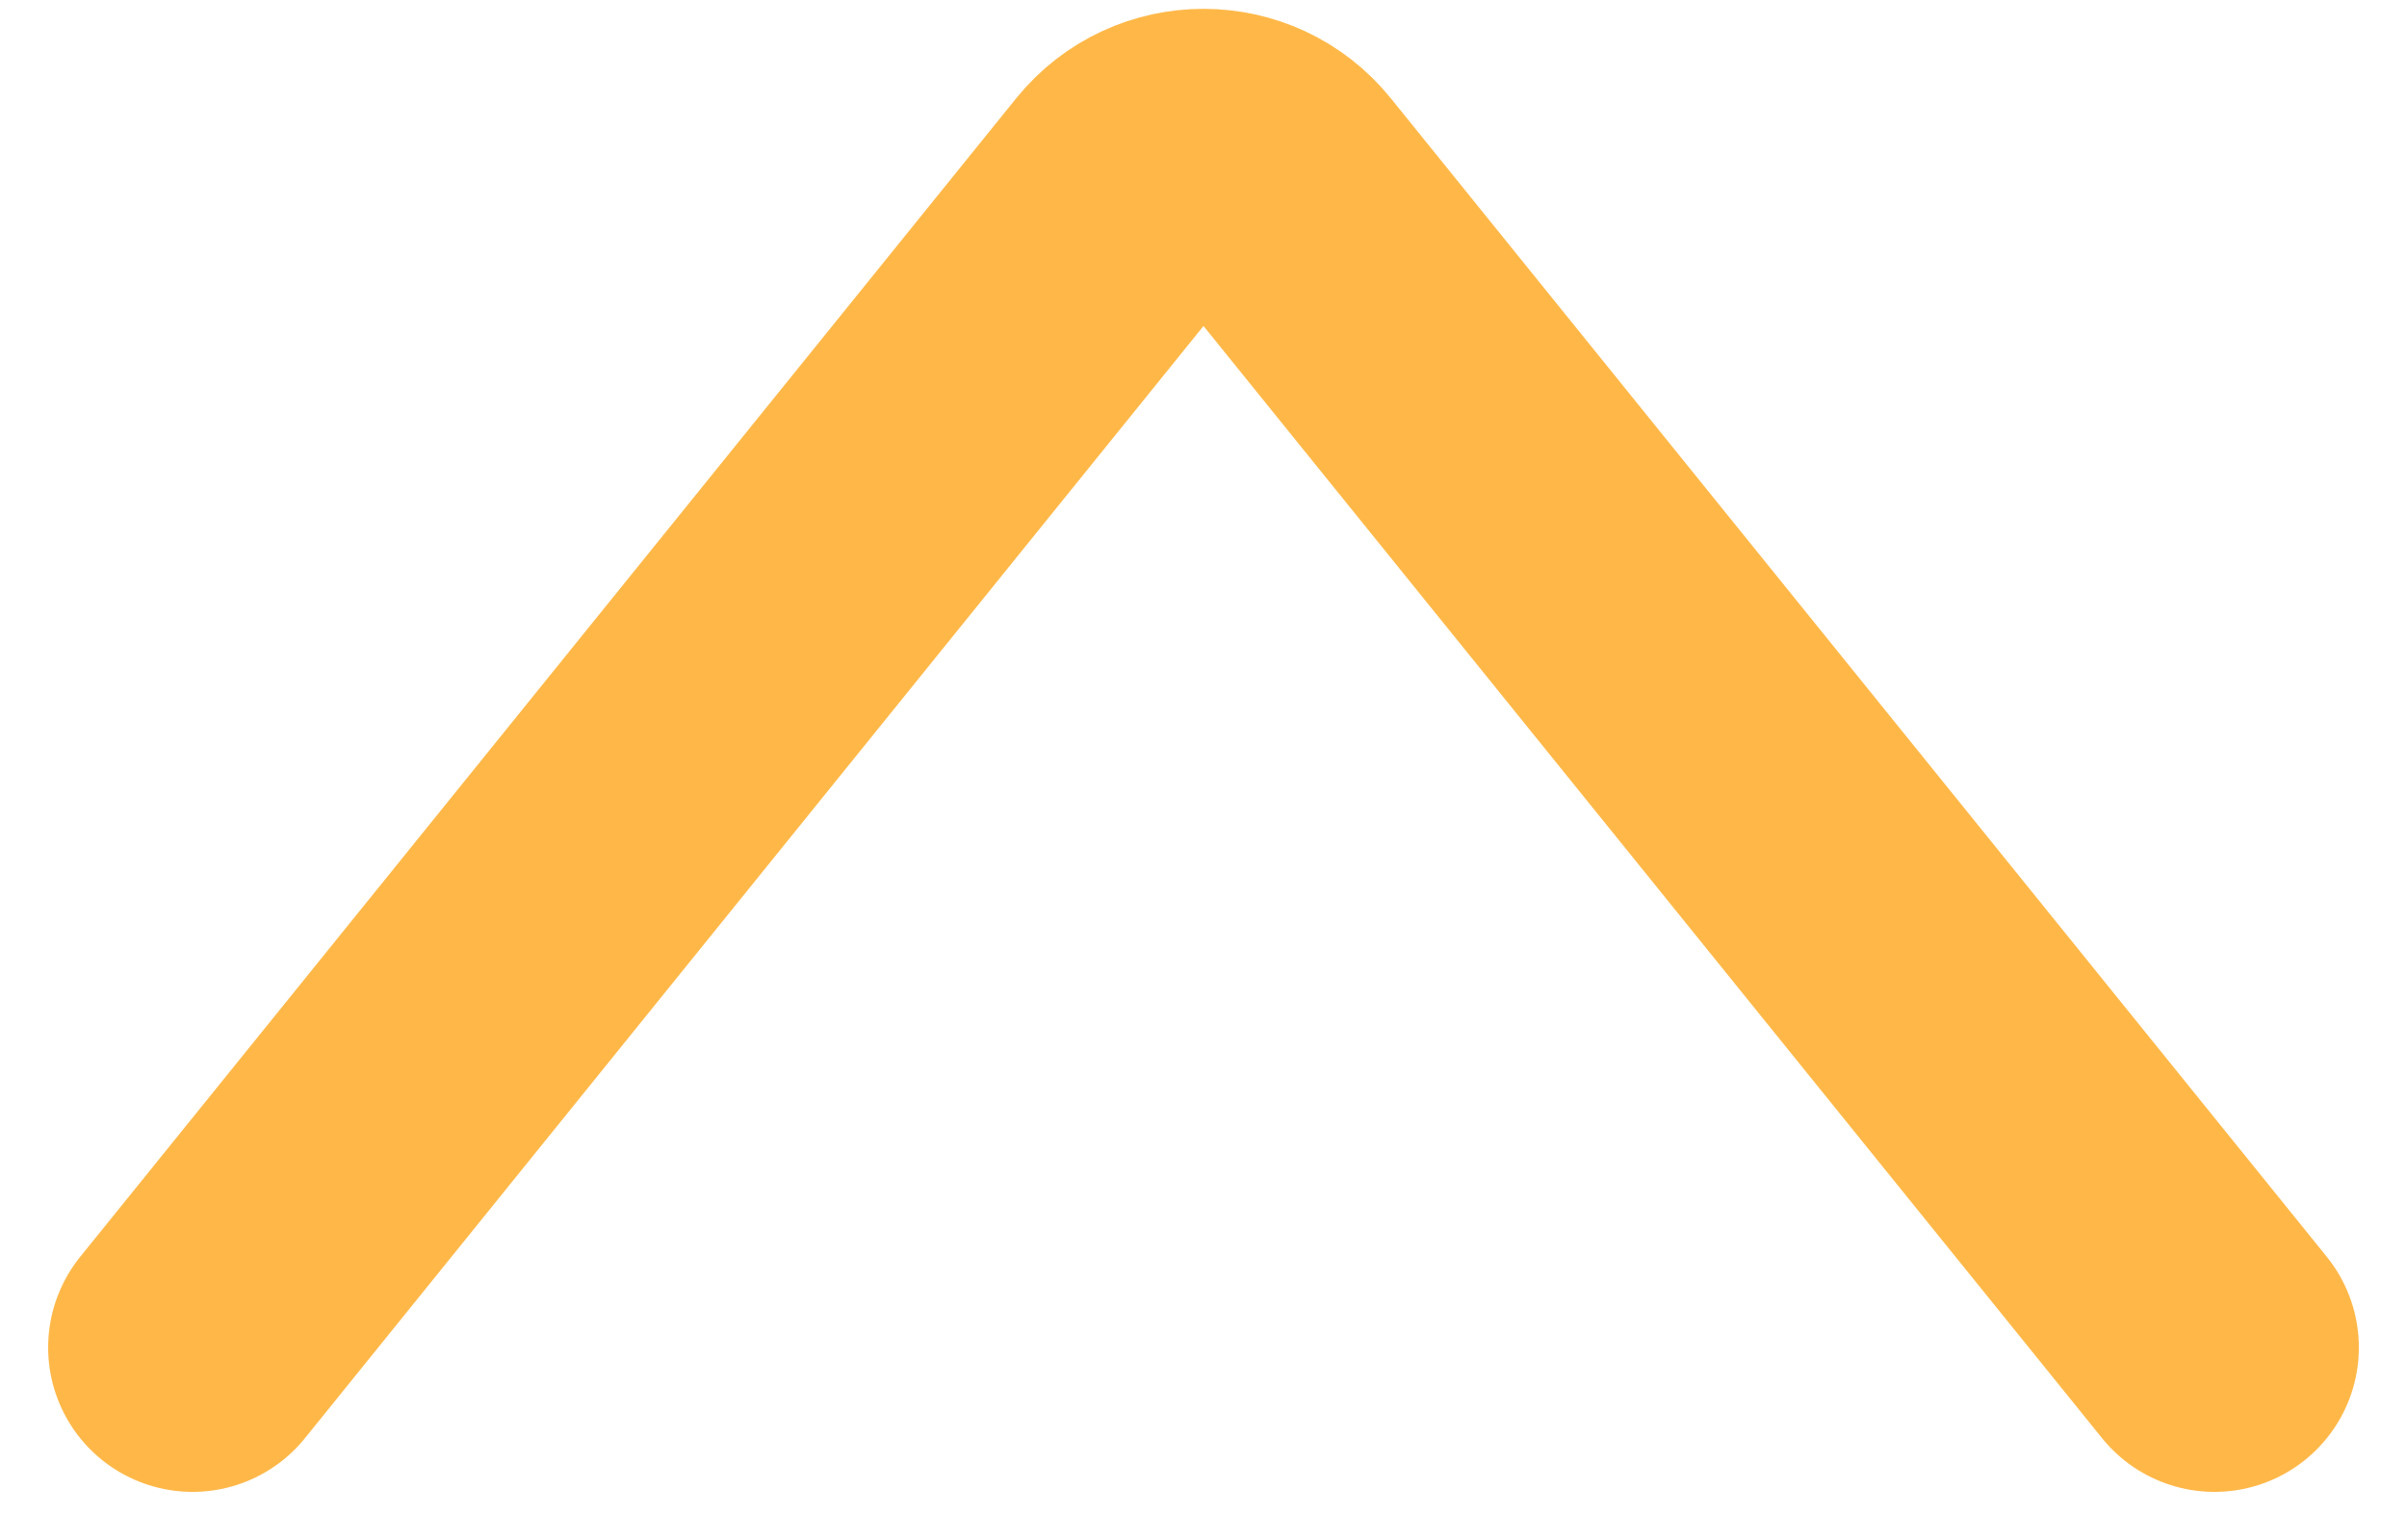
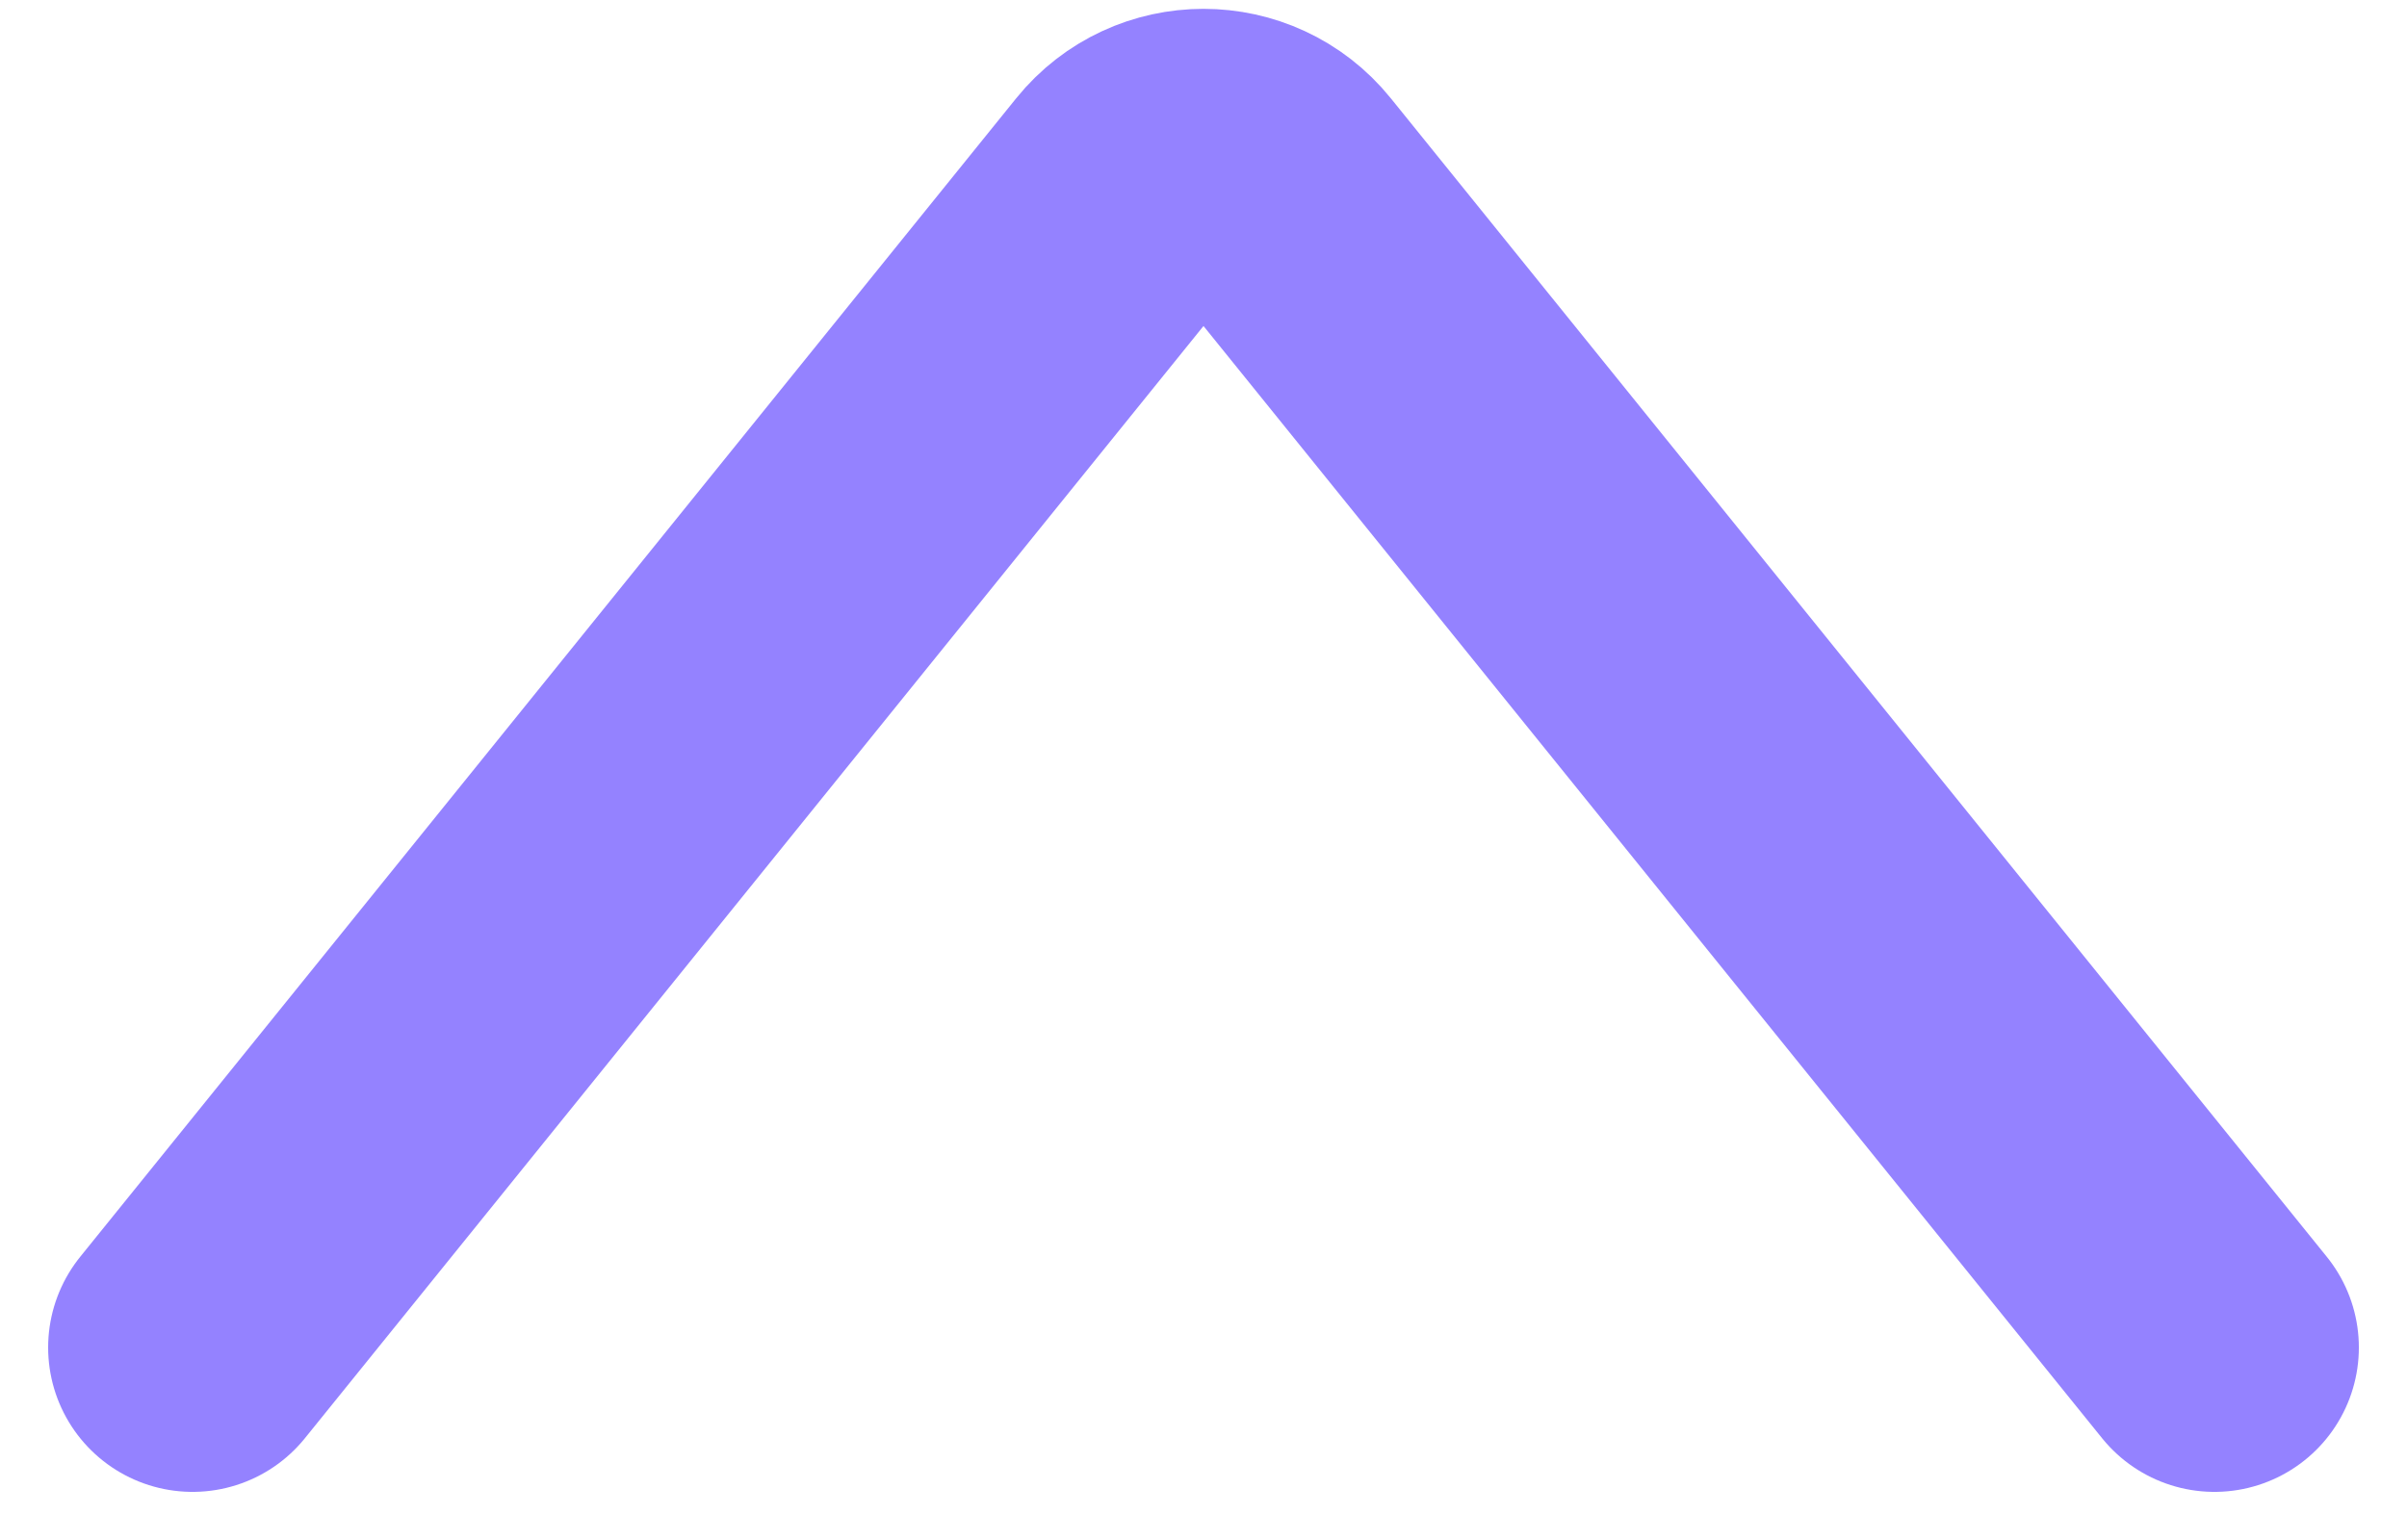
<svg xmlns="http://www.w3.org/2000/svg" width="25" height="16" viewBox="0 0 25 16" fill="none">
-   <path d="M2 14L11.722 1.963C12.122 1.468 12.878 1.468 13.278 1.963L23 14" stroke="#FFB848" stroke-width="3" stroke-linecap="round" />
+   <path d="M2 14L11.722 1.963C12.122 1.468 12.878 1.468 13.278 1.963L23 14" stroke="#9482FF" stroke-width="3" stroke-linecap="round" />
</svg>
